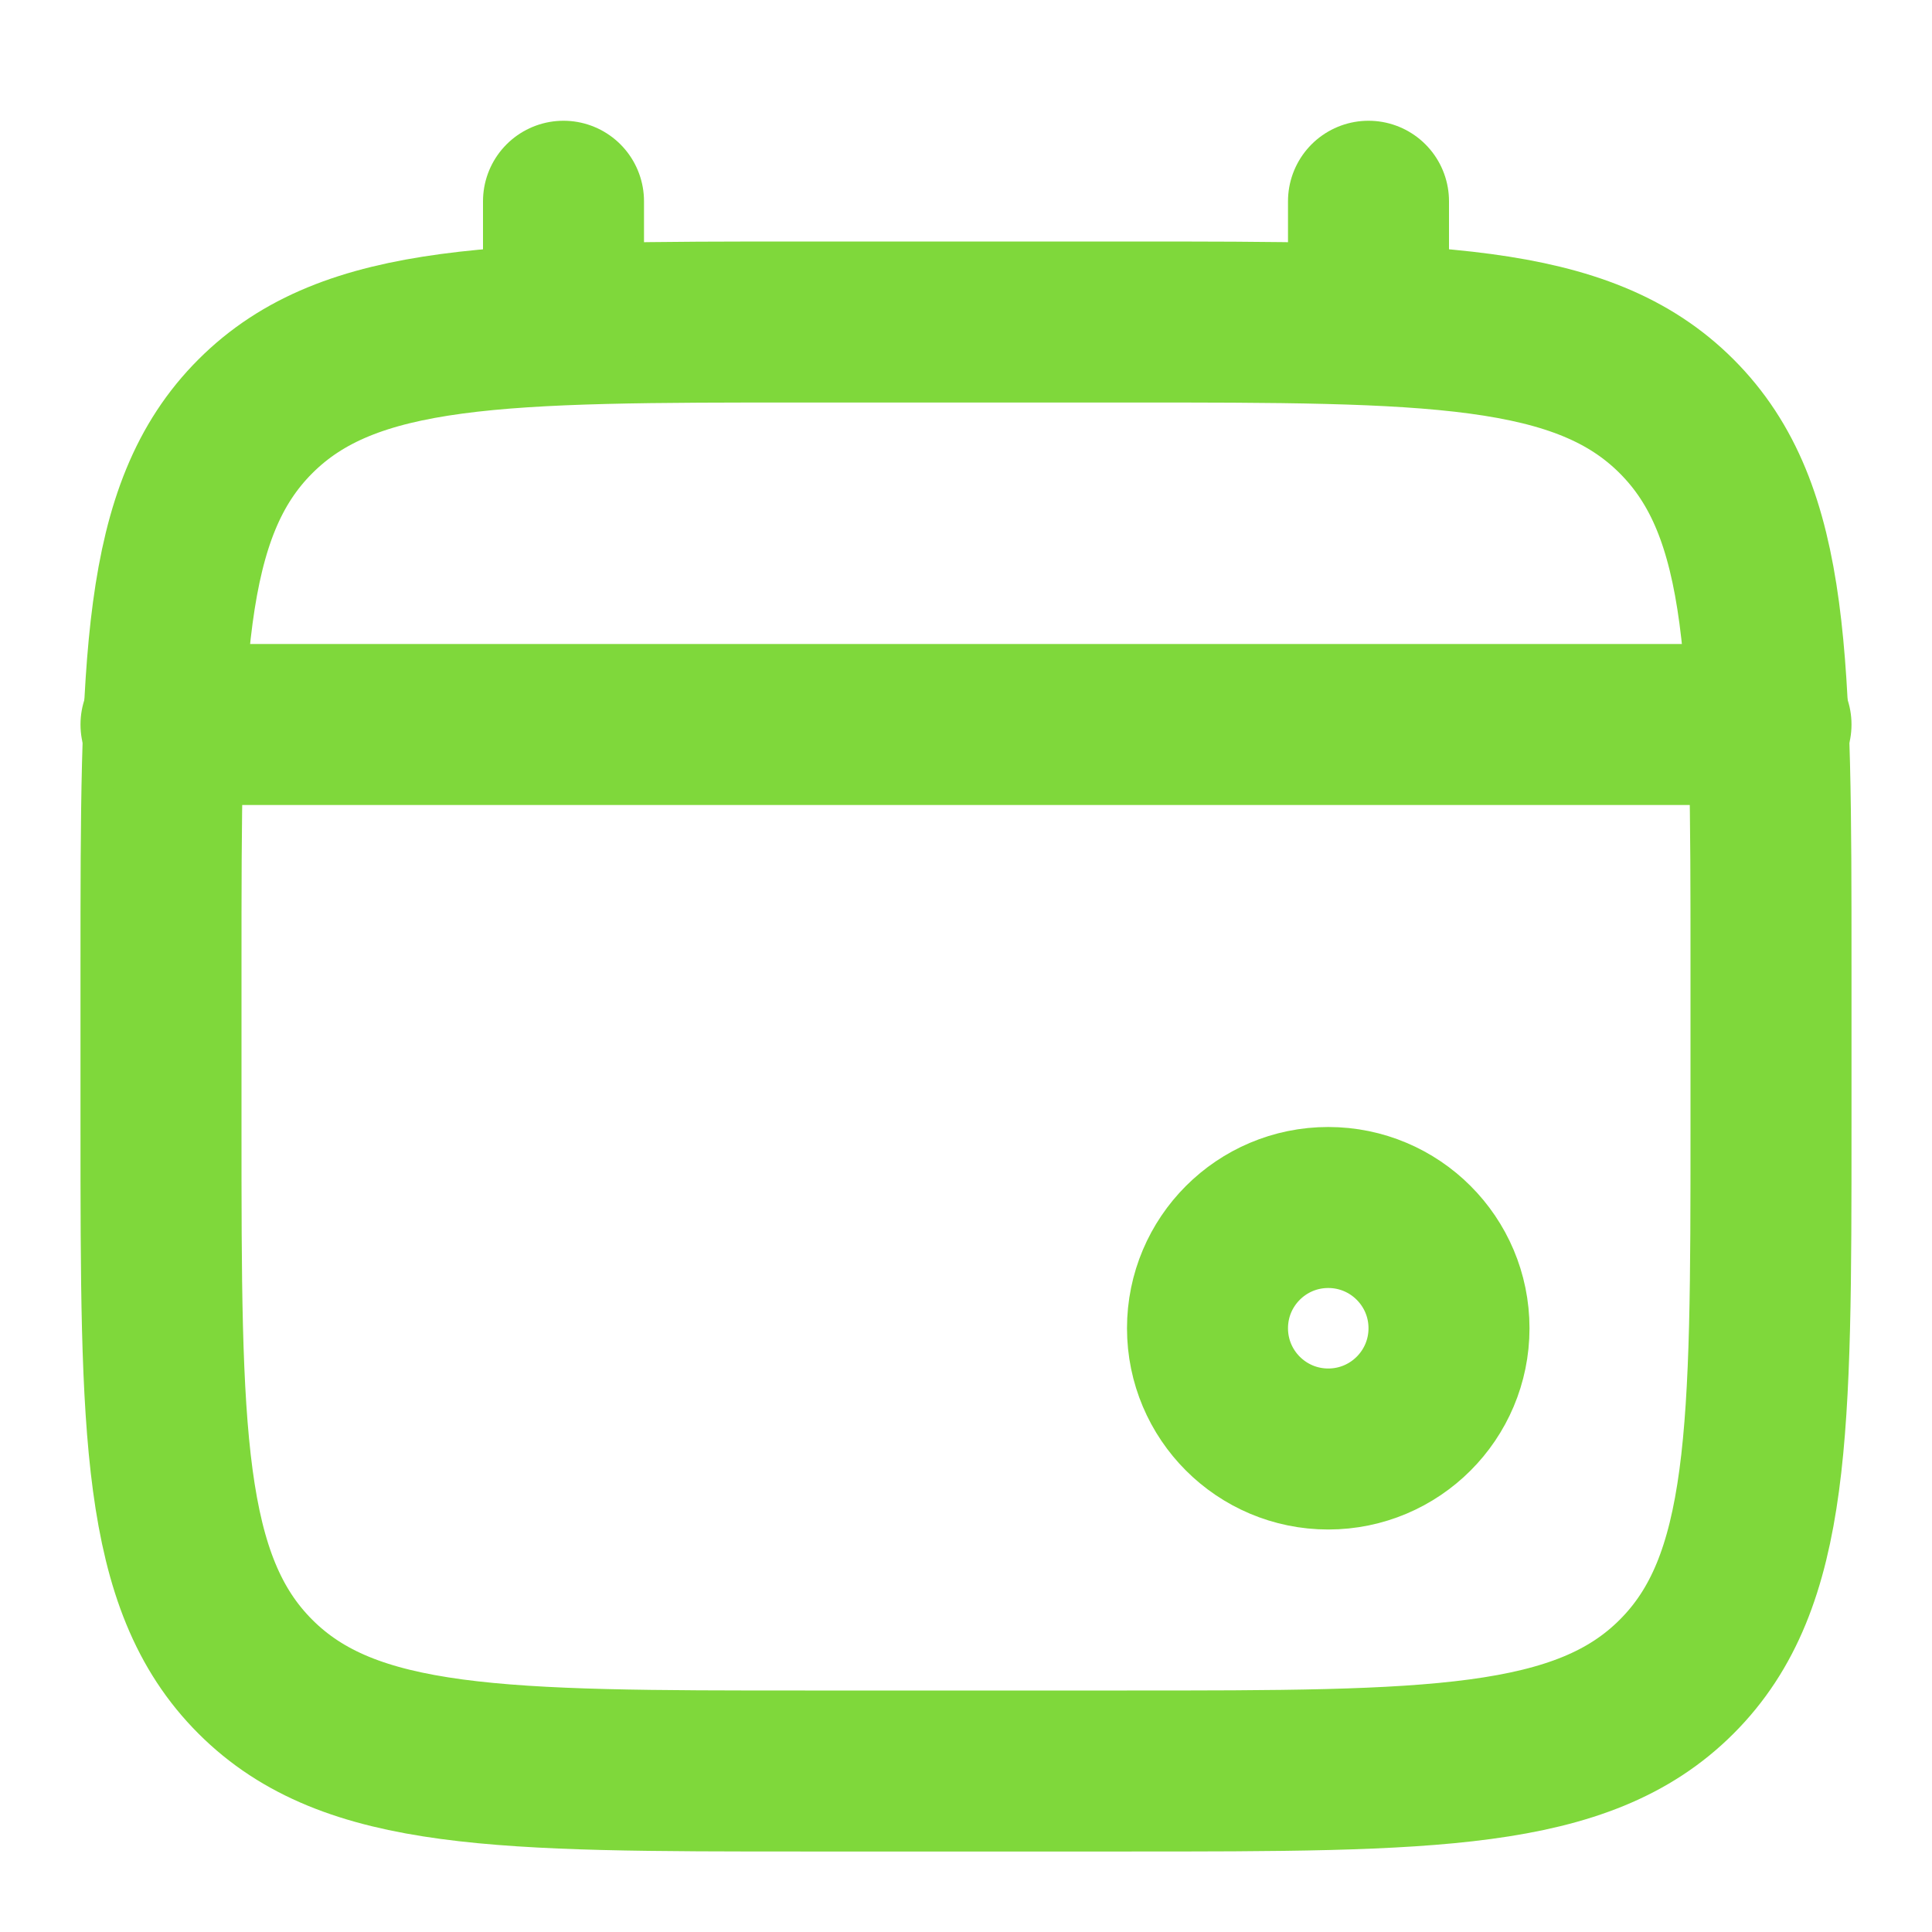
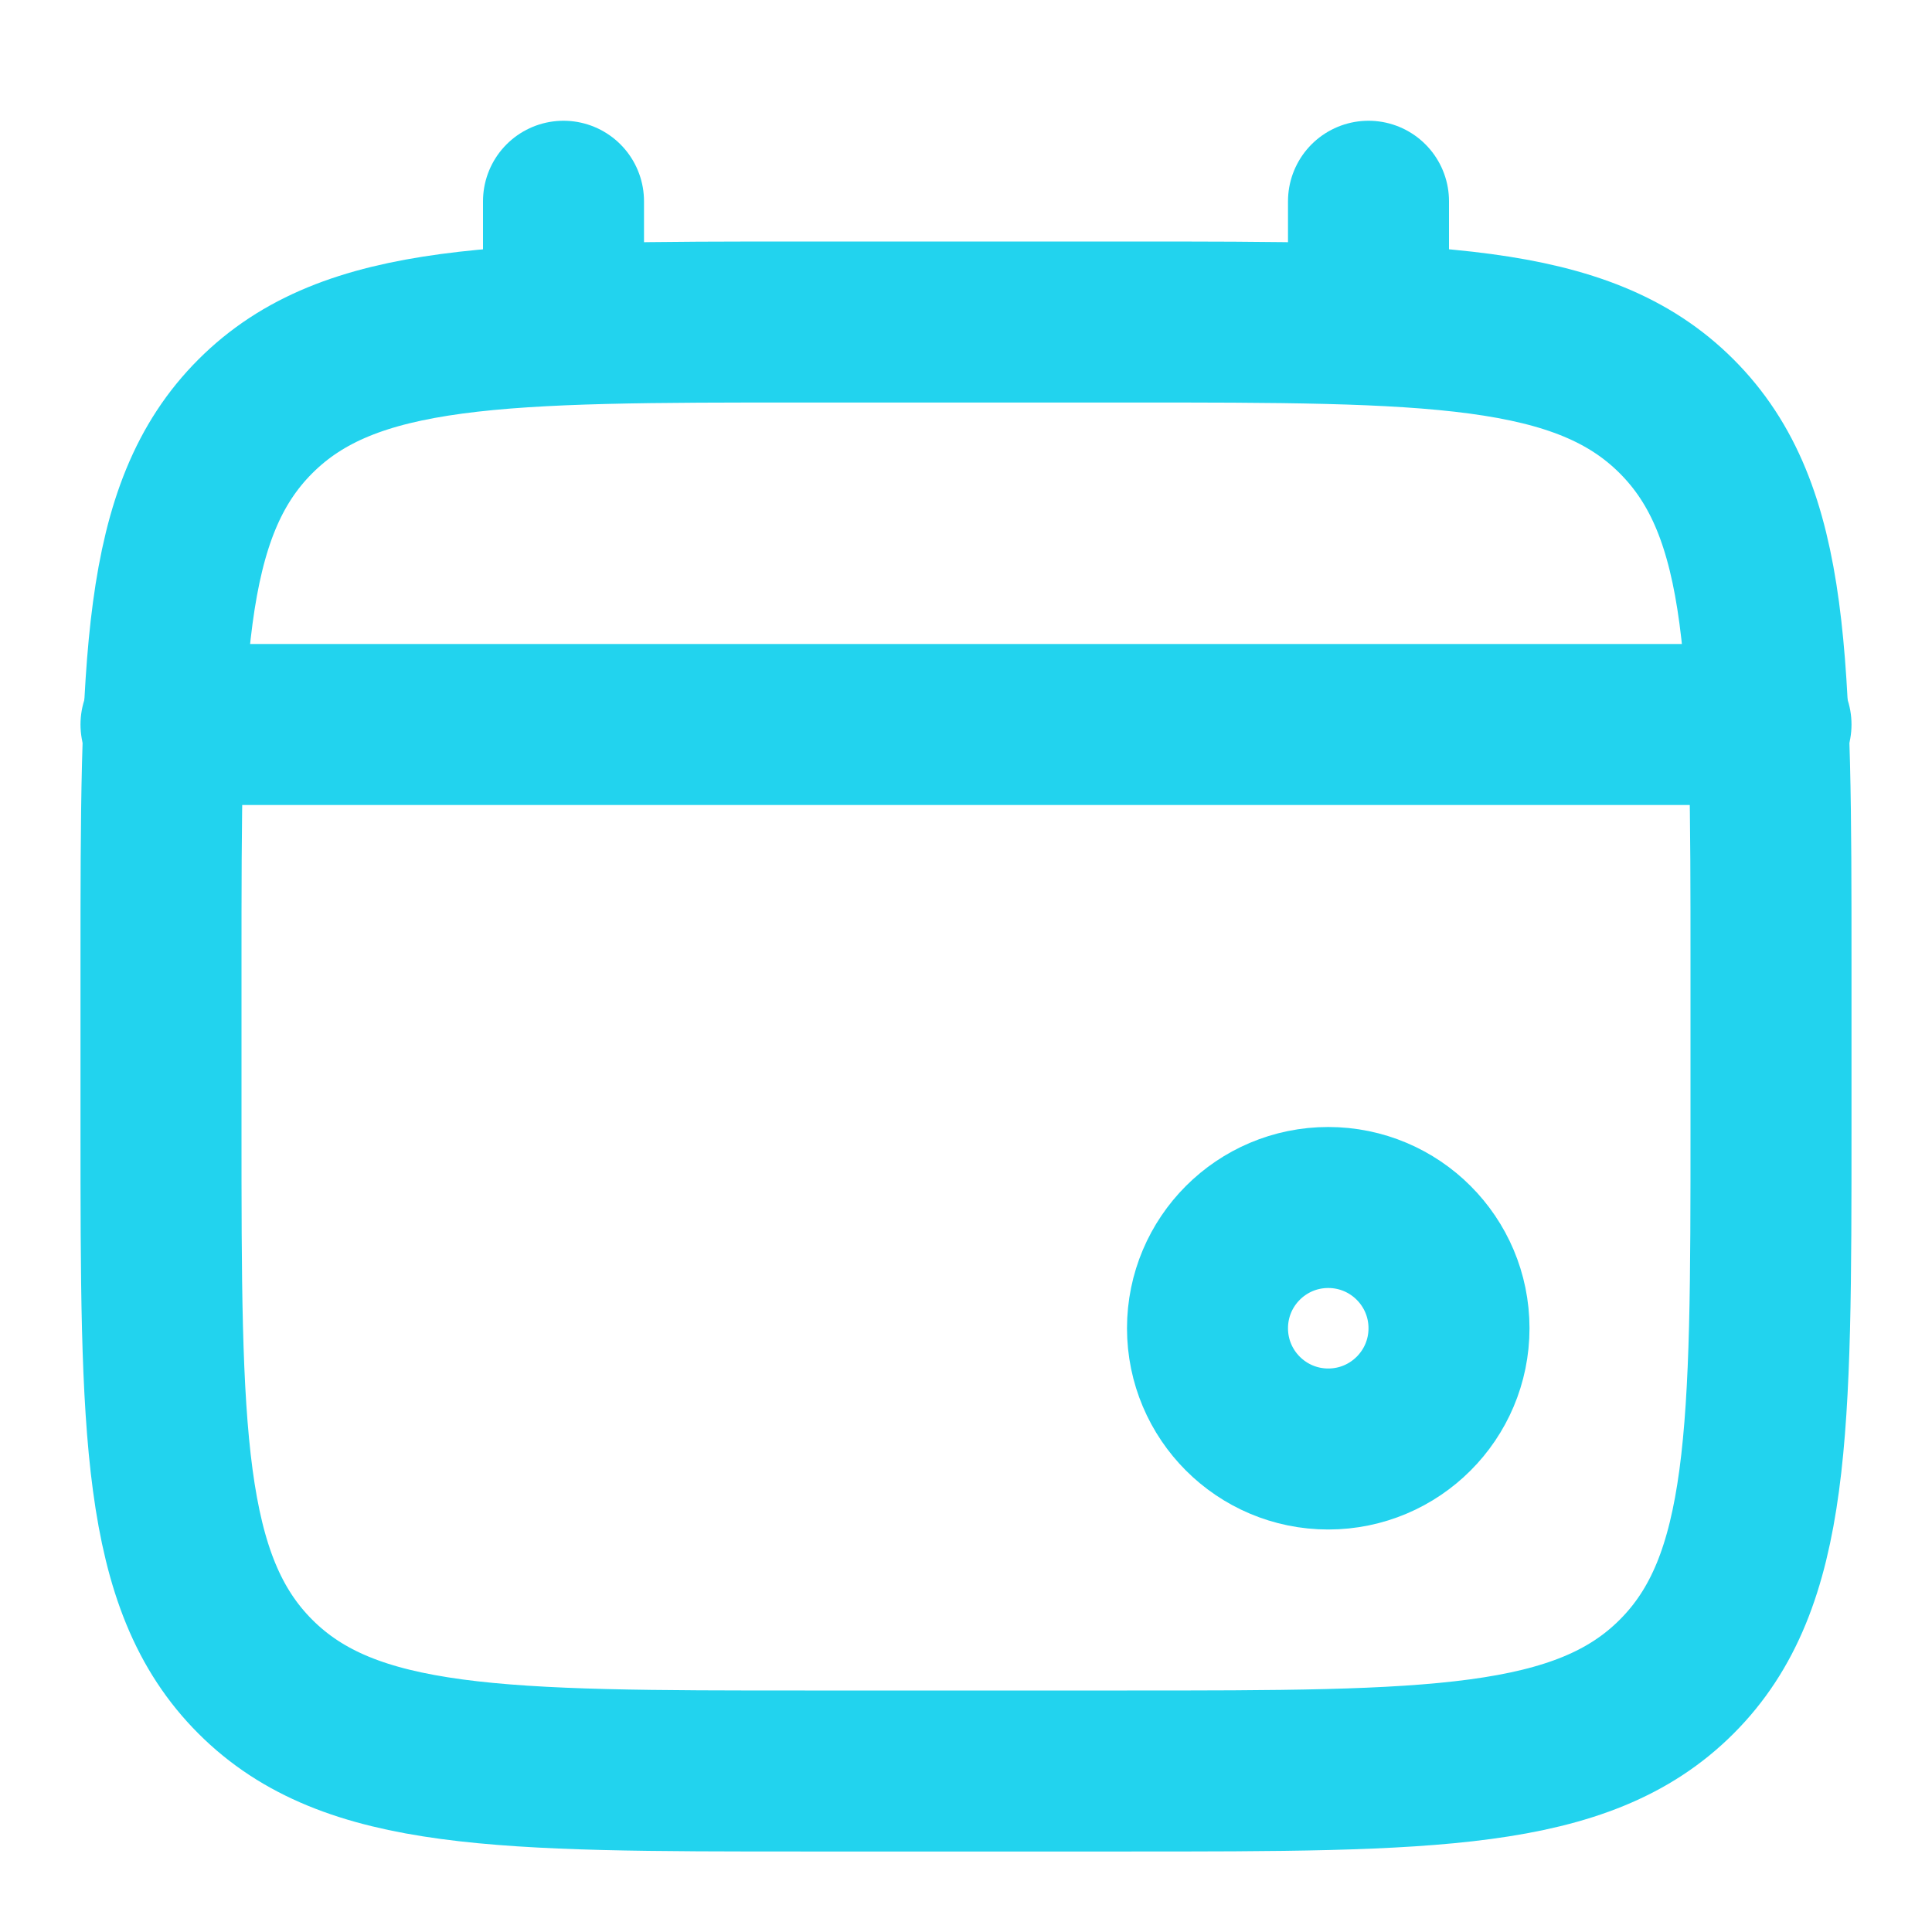
<svg xmlns="http://www.w3.org/2000/svg" width="24" height="24" viewBox="0 0 24 24" fill="none">
-   <g fill="none" stroke="#7FD83B" stroke-width="2" stroke-linecap="round" stroke-linejoin="round">
+   <g fill="none" stroke="#22d3ee" stroke-width="2" stroke-linecap="round" stroke-linejoin="round">
    <path d="M2 12C2 8.229 2 6.343 3.172 5.172C4.343 4 6.229 4 10 4H14C17.771 4 19.657 4 20.828 5.172C22 6.343 22 8.229 22 12V14C22 17.771 22 19.657 20.828 20.828C19.657 22 17.771 22 14 22H10C6.229 22 4.343 22 3.172 20.828C2 19.657 2 17.771 2 14V12Z" />
    <path d="M7 4V2.5M17 4V2.5M2 9H22" />
    <circle cx="16.5" cy="16.5" r="1.5" />
  </g>
</svg>
